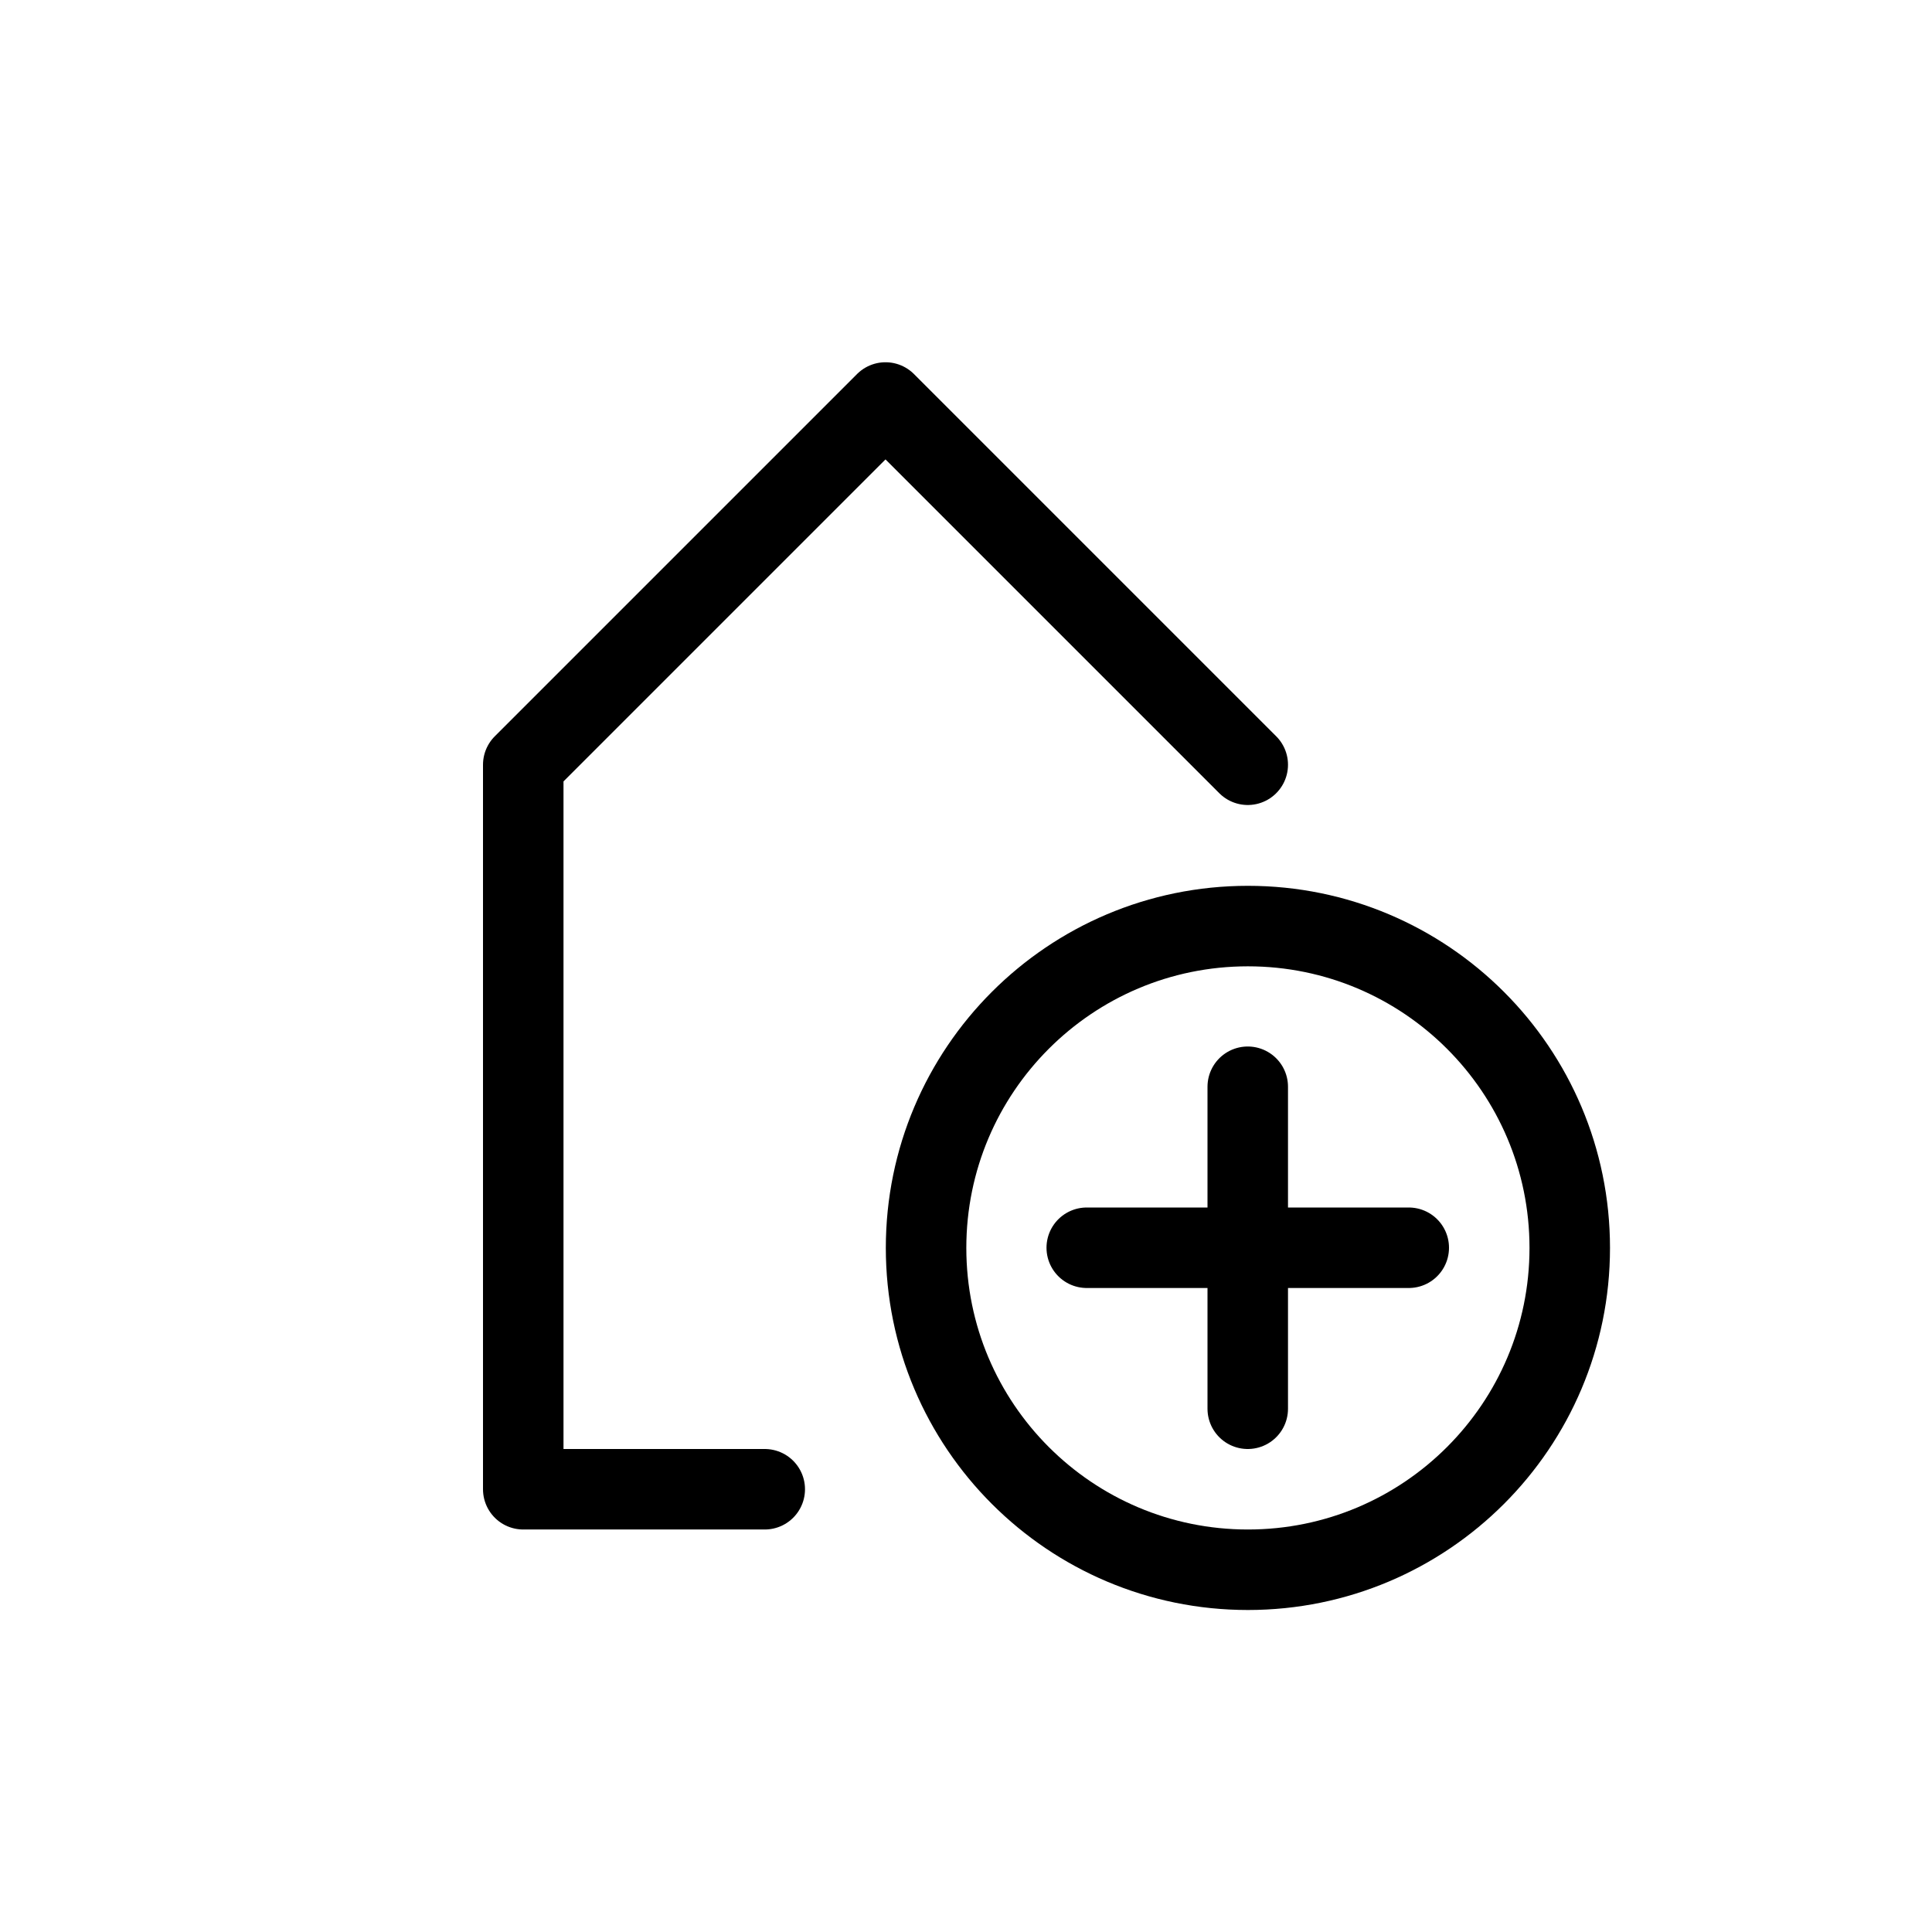
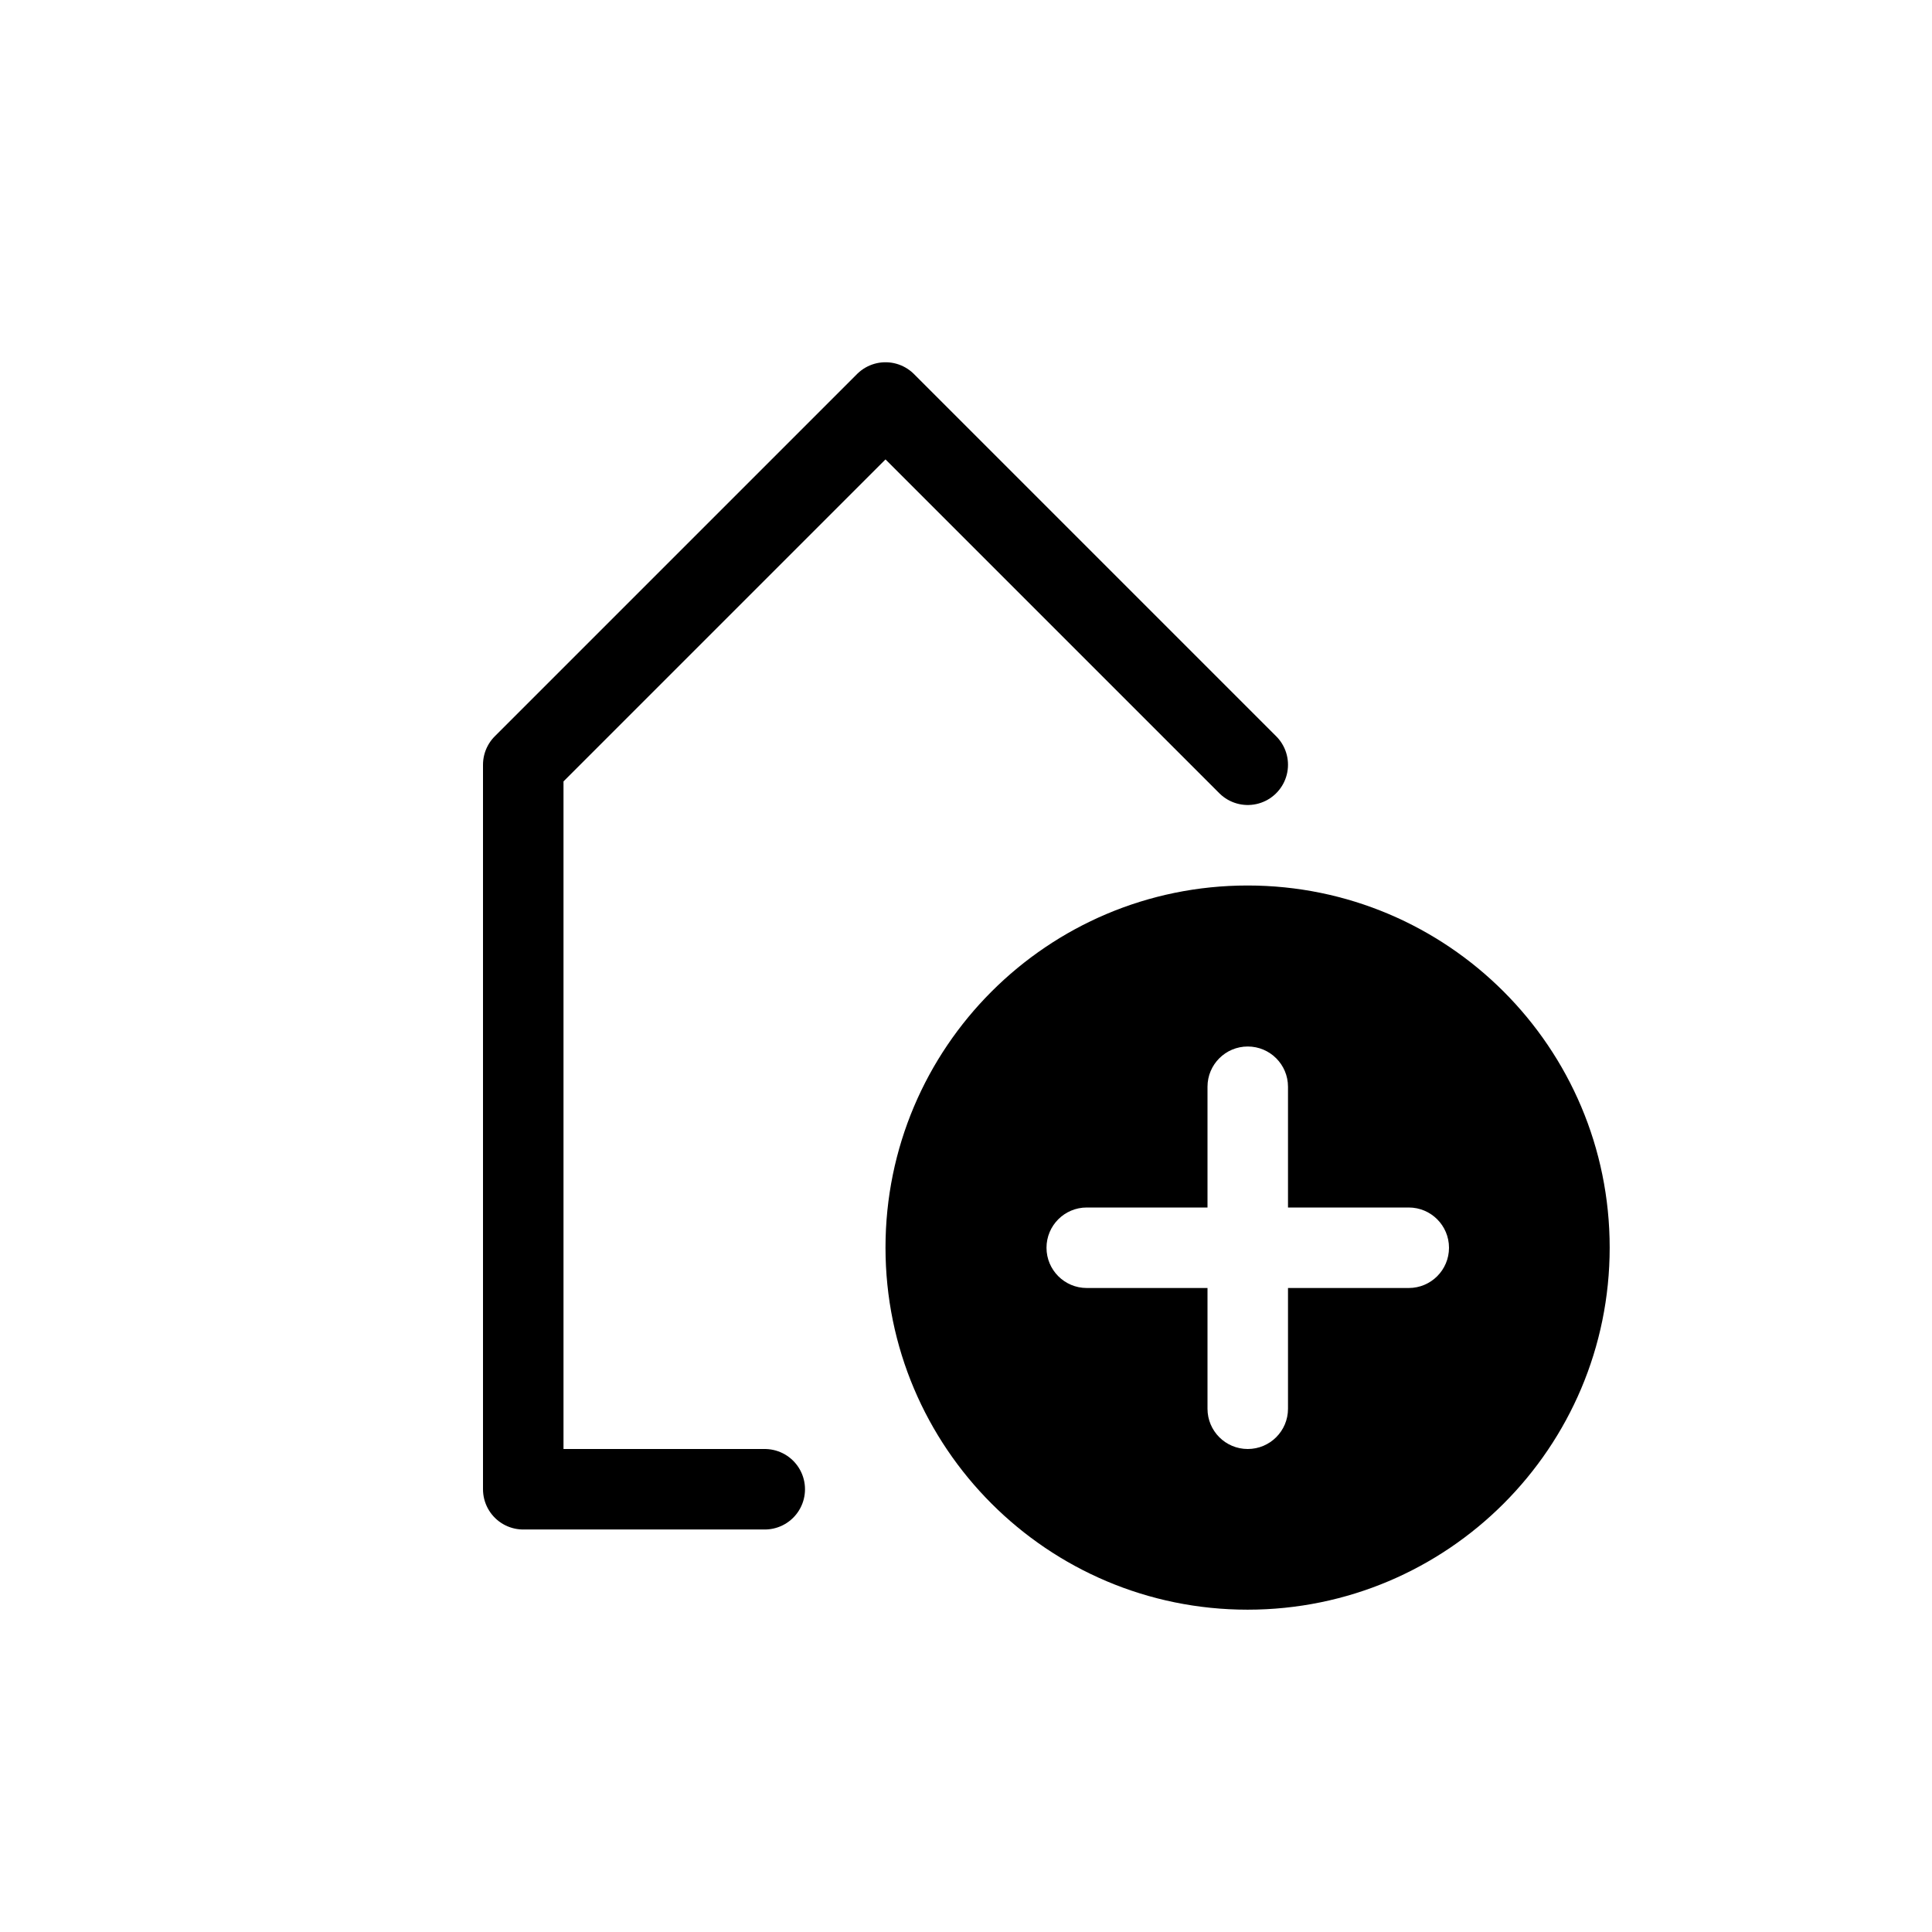
- <svg xmlns="http://www.w3.org/2000/svg" viewBox="0 0 24 24" width="24" height="24" stroke="currentColor" stroke-linecap="round" stroke-linejoin="round" fill="none">
+ <svg xmlns="http://www.w3.org/2000/svg" width="24" height="24" viewBox="0 0 24 24" stroke="currentColor" stroke-linecap="round" stroke-linejoin="round" fill="none">
  <path d="M15.5 9.5 11 5 6.5 9.5v9h3" class="icon-gray-primary" />
-   <path d="M15.5 13.5v2m0 0v2m0-2h2m-2 0h-2m6 .002a3.998 3.998 0 1 1-7.996 0 3.998 3.998 0 0 1 7.996 0" class="icon-blue-primary" />
+   <path d="M15.498 11a4.498 4.498 0 1 1 0 8.996 4.498 4.498 0 0 1 0-8.996Zm.002 2a.5.5 0 0 0-.5.5V15h-1.5a.5.5 0 0 0 0 1H15v1.5a.5.5 0 0 0 1 0V16h1.5a.5.5 0 0 0 0-1H16v-1.5a.5.5 0 0 0-.5-.5Z" stroke="none" fill="currentColor" class="icon-blue-primary" />
</svg>
